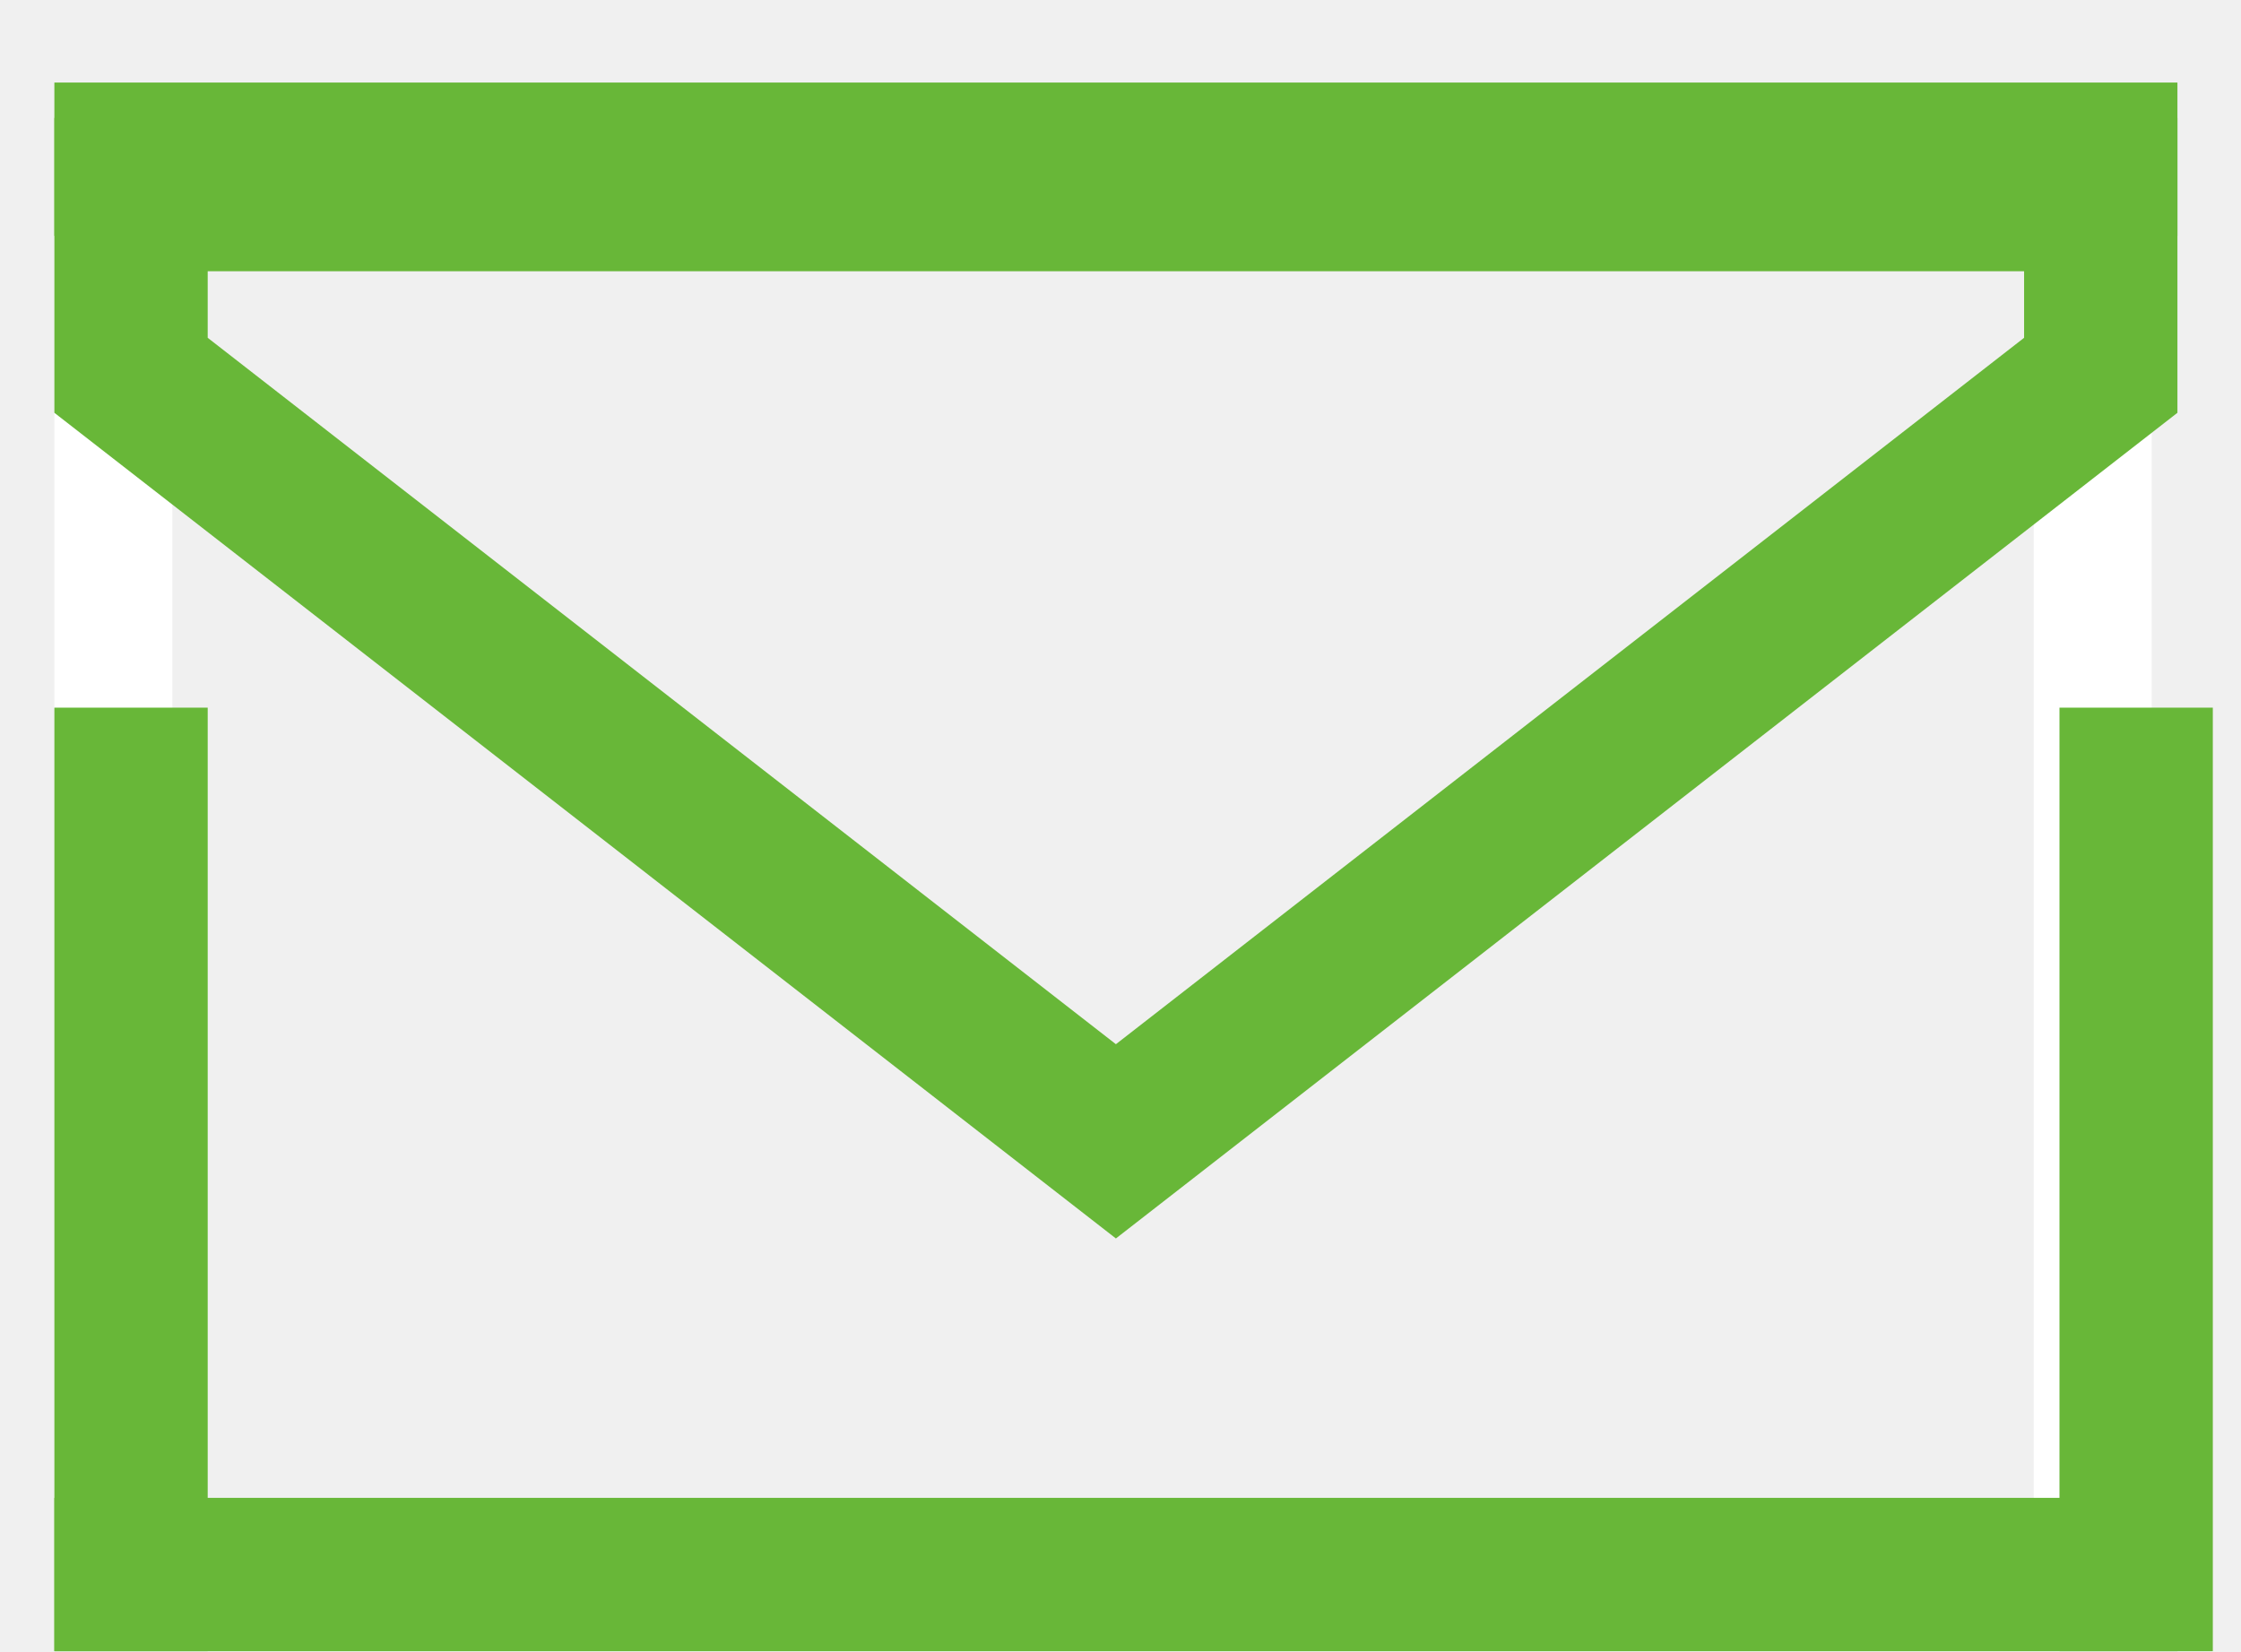
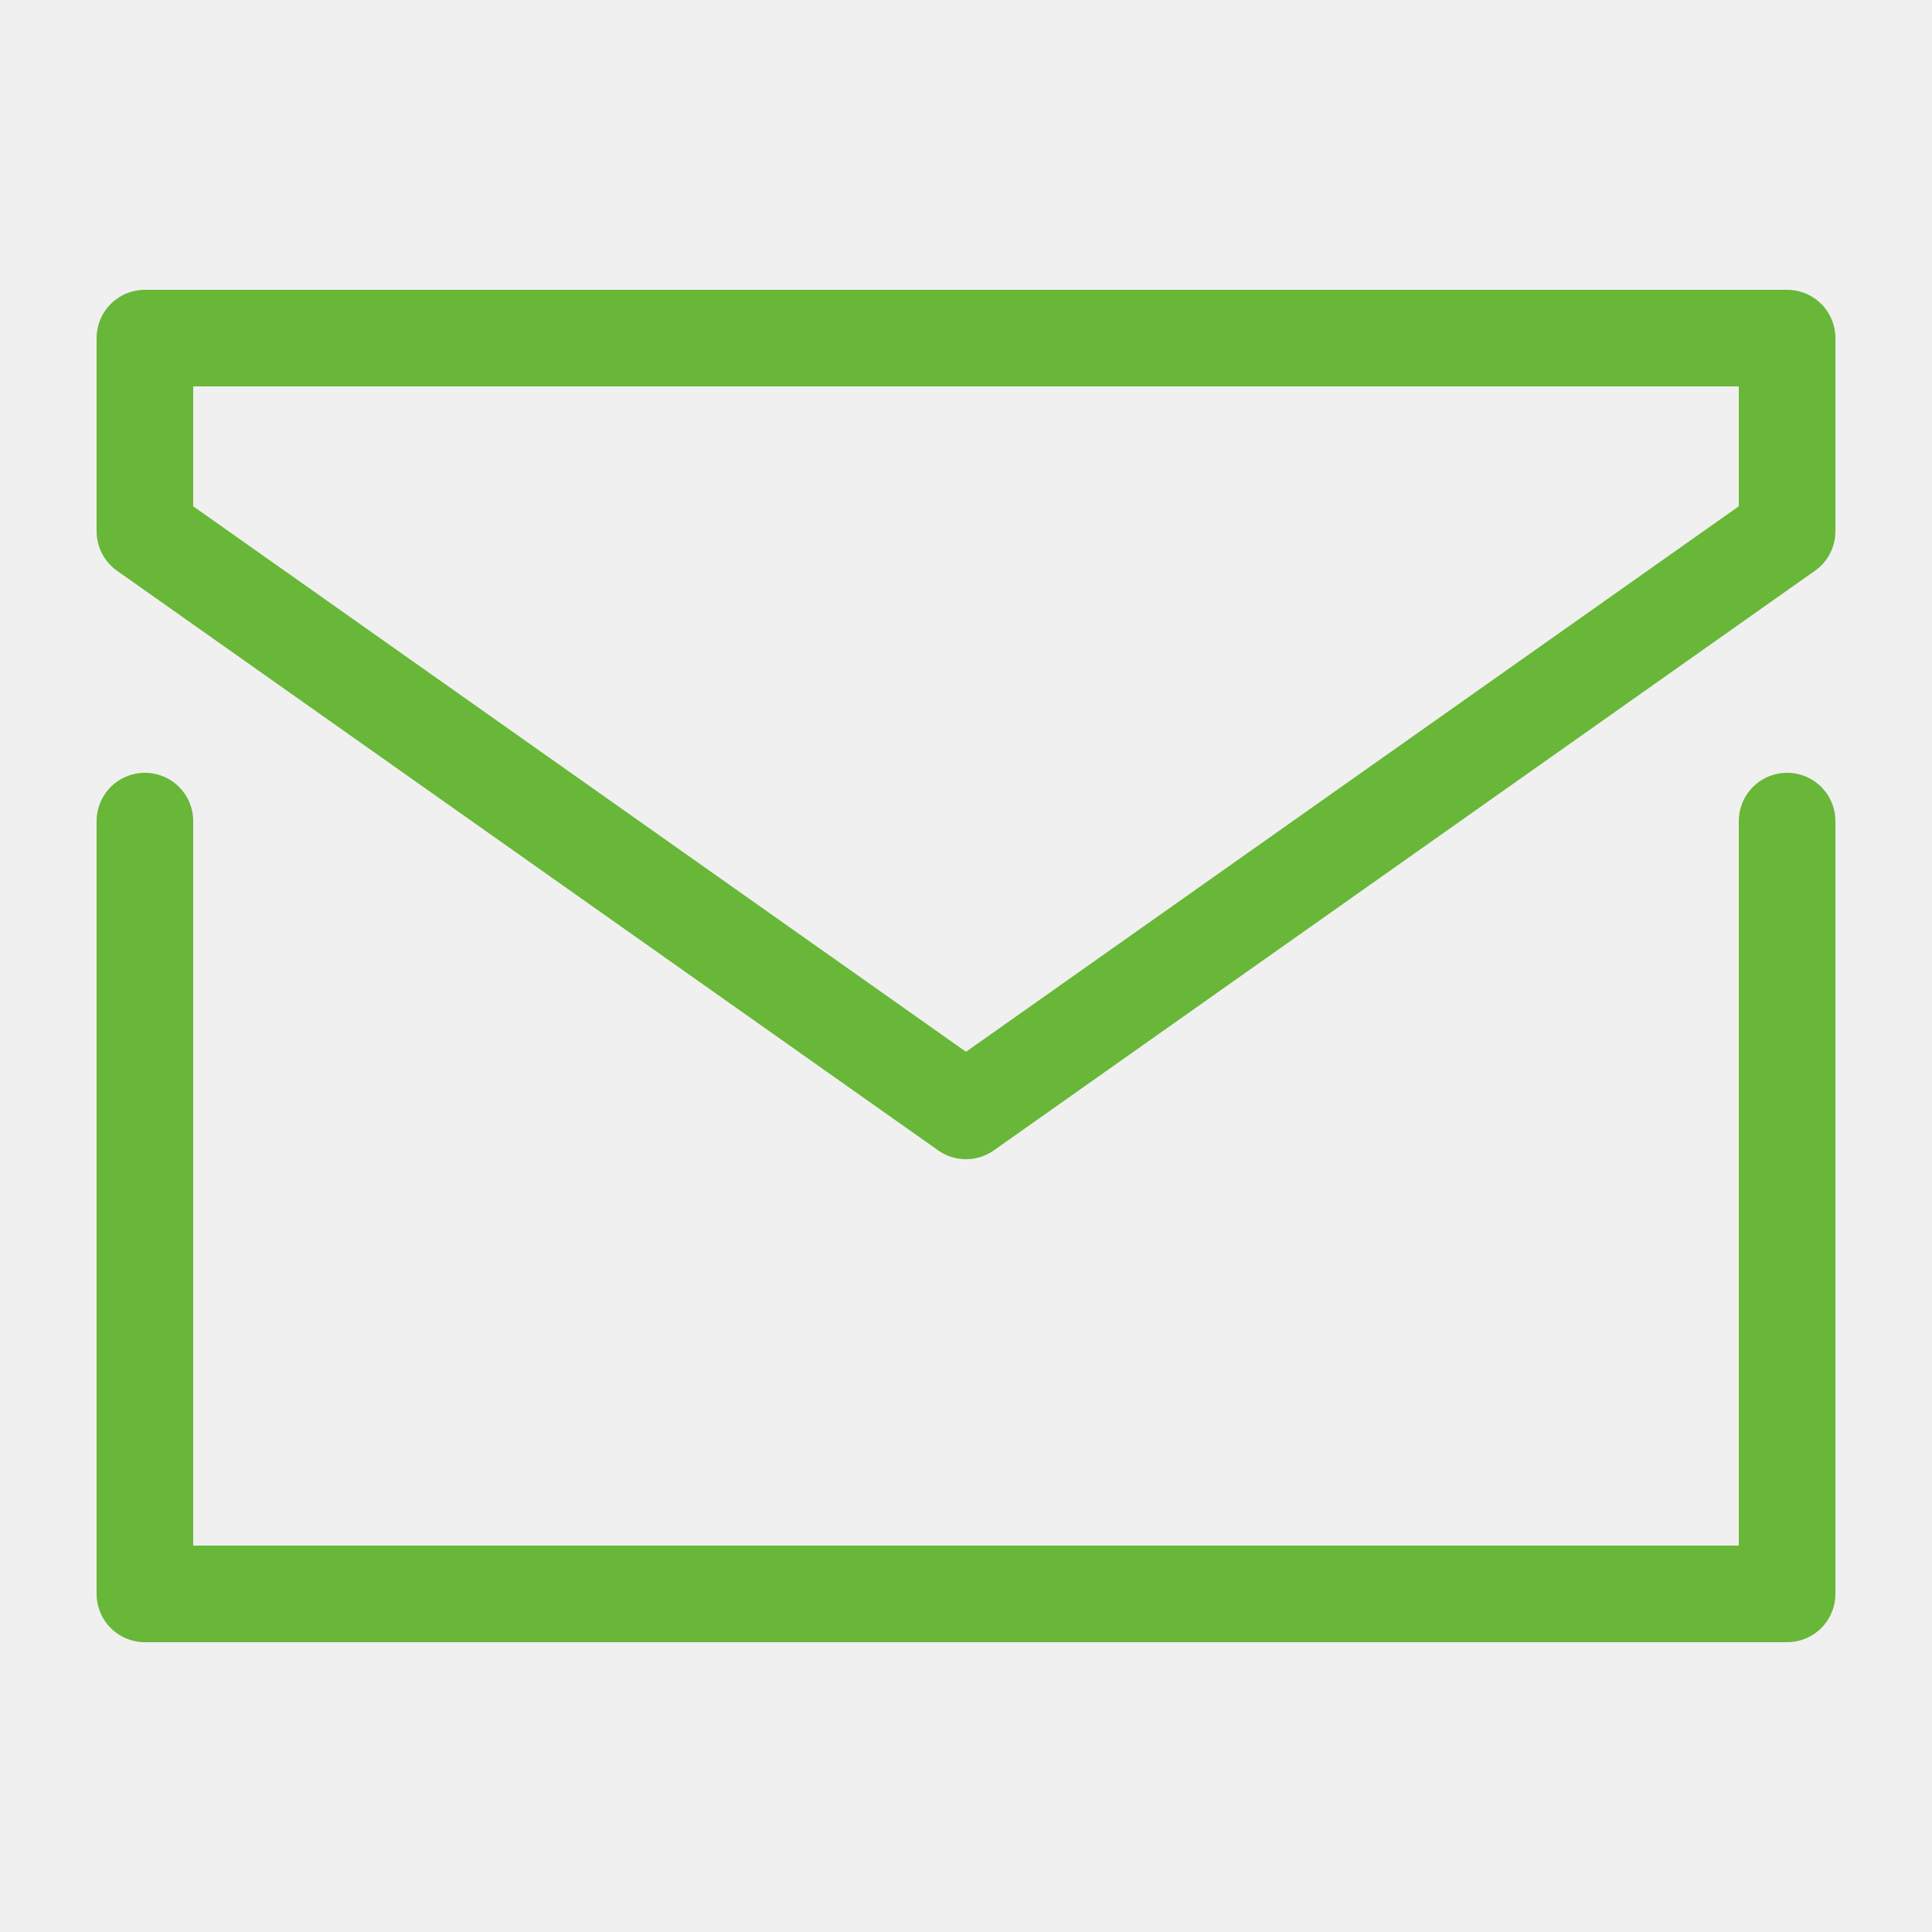
- <svg xmlns="http://www.w3.org/2000/svg" width="19" height="14" viewBox="0 0 19 14" fill="none">
-   <g id="icon_email">
-     <rect x="0.961" y="1.5" width="16.782" height="12" stroke="white" />
-     <g id="Group">
-       <line id="Line 14" x1="1.111" y1="6" x2="1.111" y2="14" stroke="#68B738" stroke-width="1.3" />
-       <line id="Line 15" x1="18.111" y1="6" x2="18.111" y2="14" stroke="#68B738" stroke-width="1.3" />
-       <line id="Line 16" x1="0.461" y1="13.35" x2="18.461" y2="13.35" stroke="#68B738" stroke-width="1.3" />
-       <line id="Line 17" x1="0.461" y1="1.35" x2="18.461" y2="1.35" stroke="#68B738" stroke-width="1.3" />
-       <path id="Polygon 2" d="M17.811 3.182L9.461 9.677L1.111 3.182V1.65H3.961L9.461 1.65H14.461H17.811V3.182Z" stroke="#68B738" stroke-width="1.3" />
-     </g>
-   </g>
+ <svg xmlns="http://www.w3.org/2000/svg" width="20" height="20" viewBox="0 0 20 20" fill="none">
+   <path d="M1.5 8.5V16.5H18.5V8.5M1.5 3.5H18.5V5.5L10 11.5L1.5 5.5V3.5Z" stroke="#68B738" stroke-linecap="round" stroke-linejoin="round" />
</svg>
